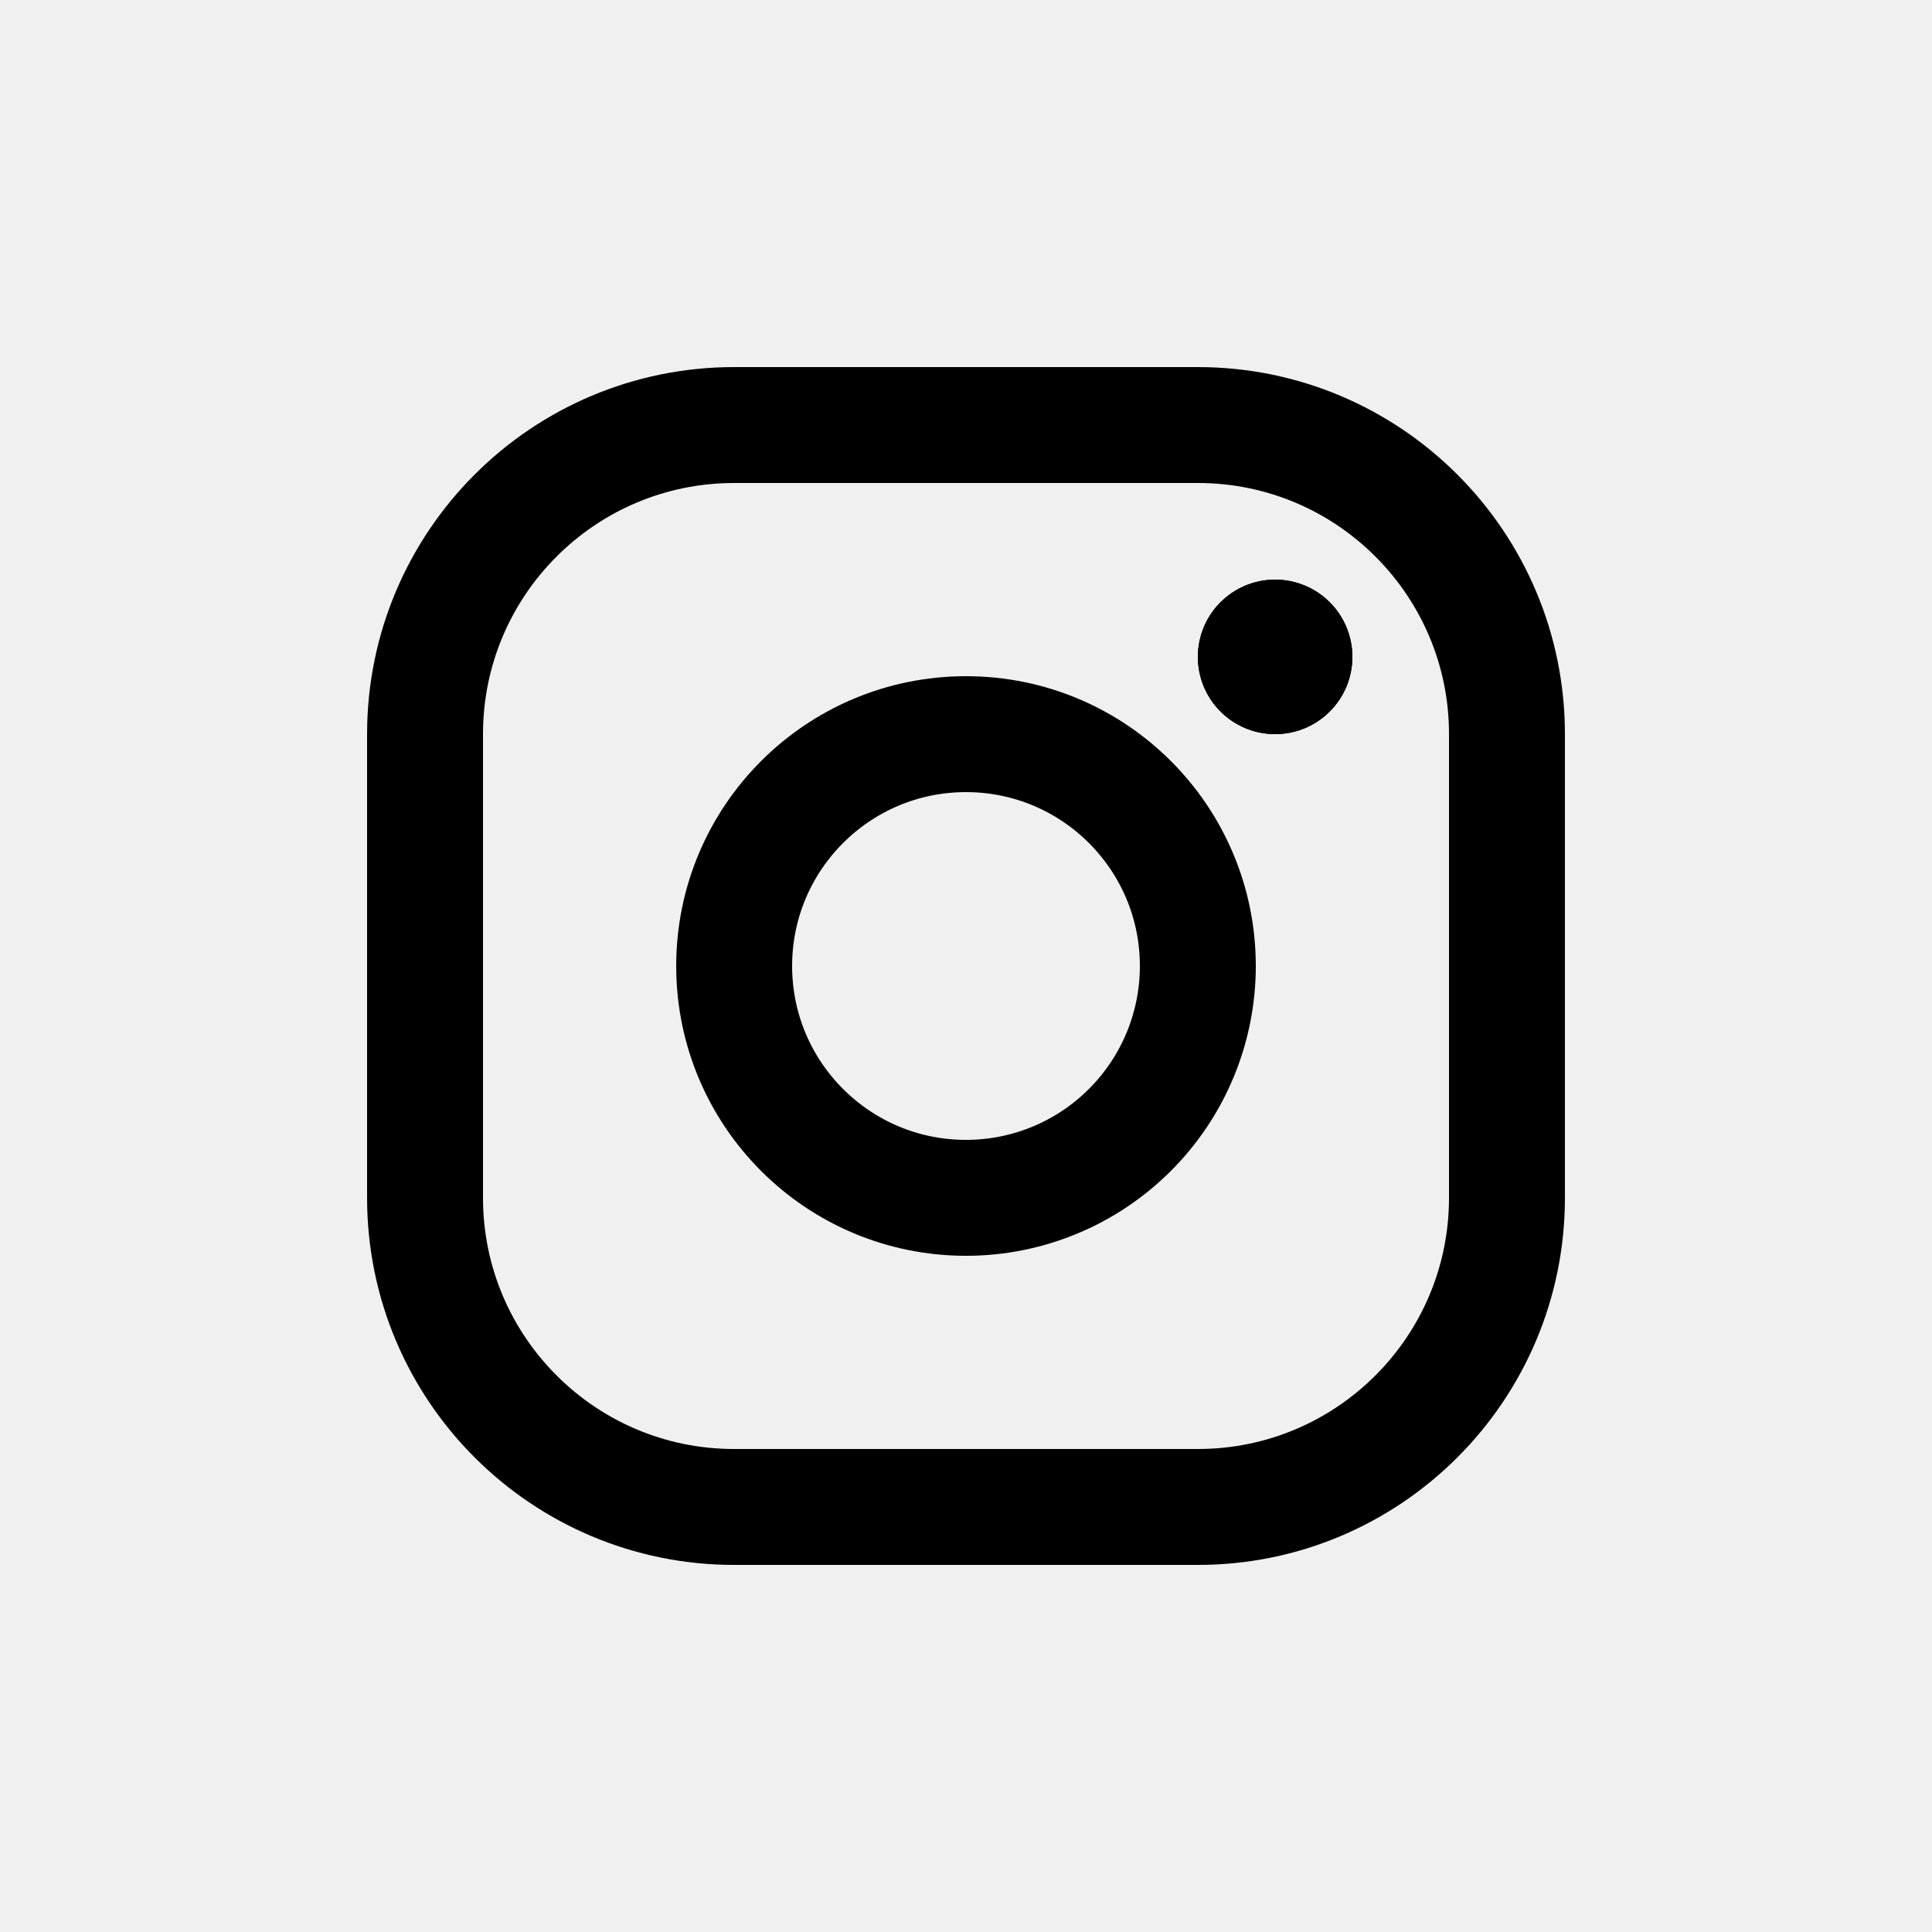
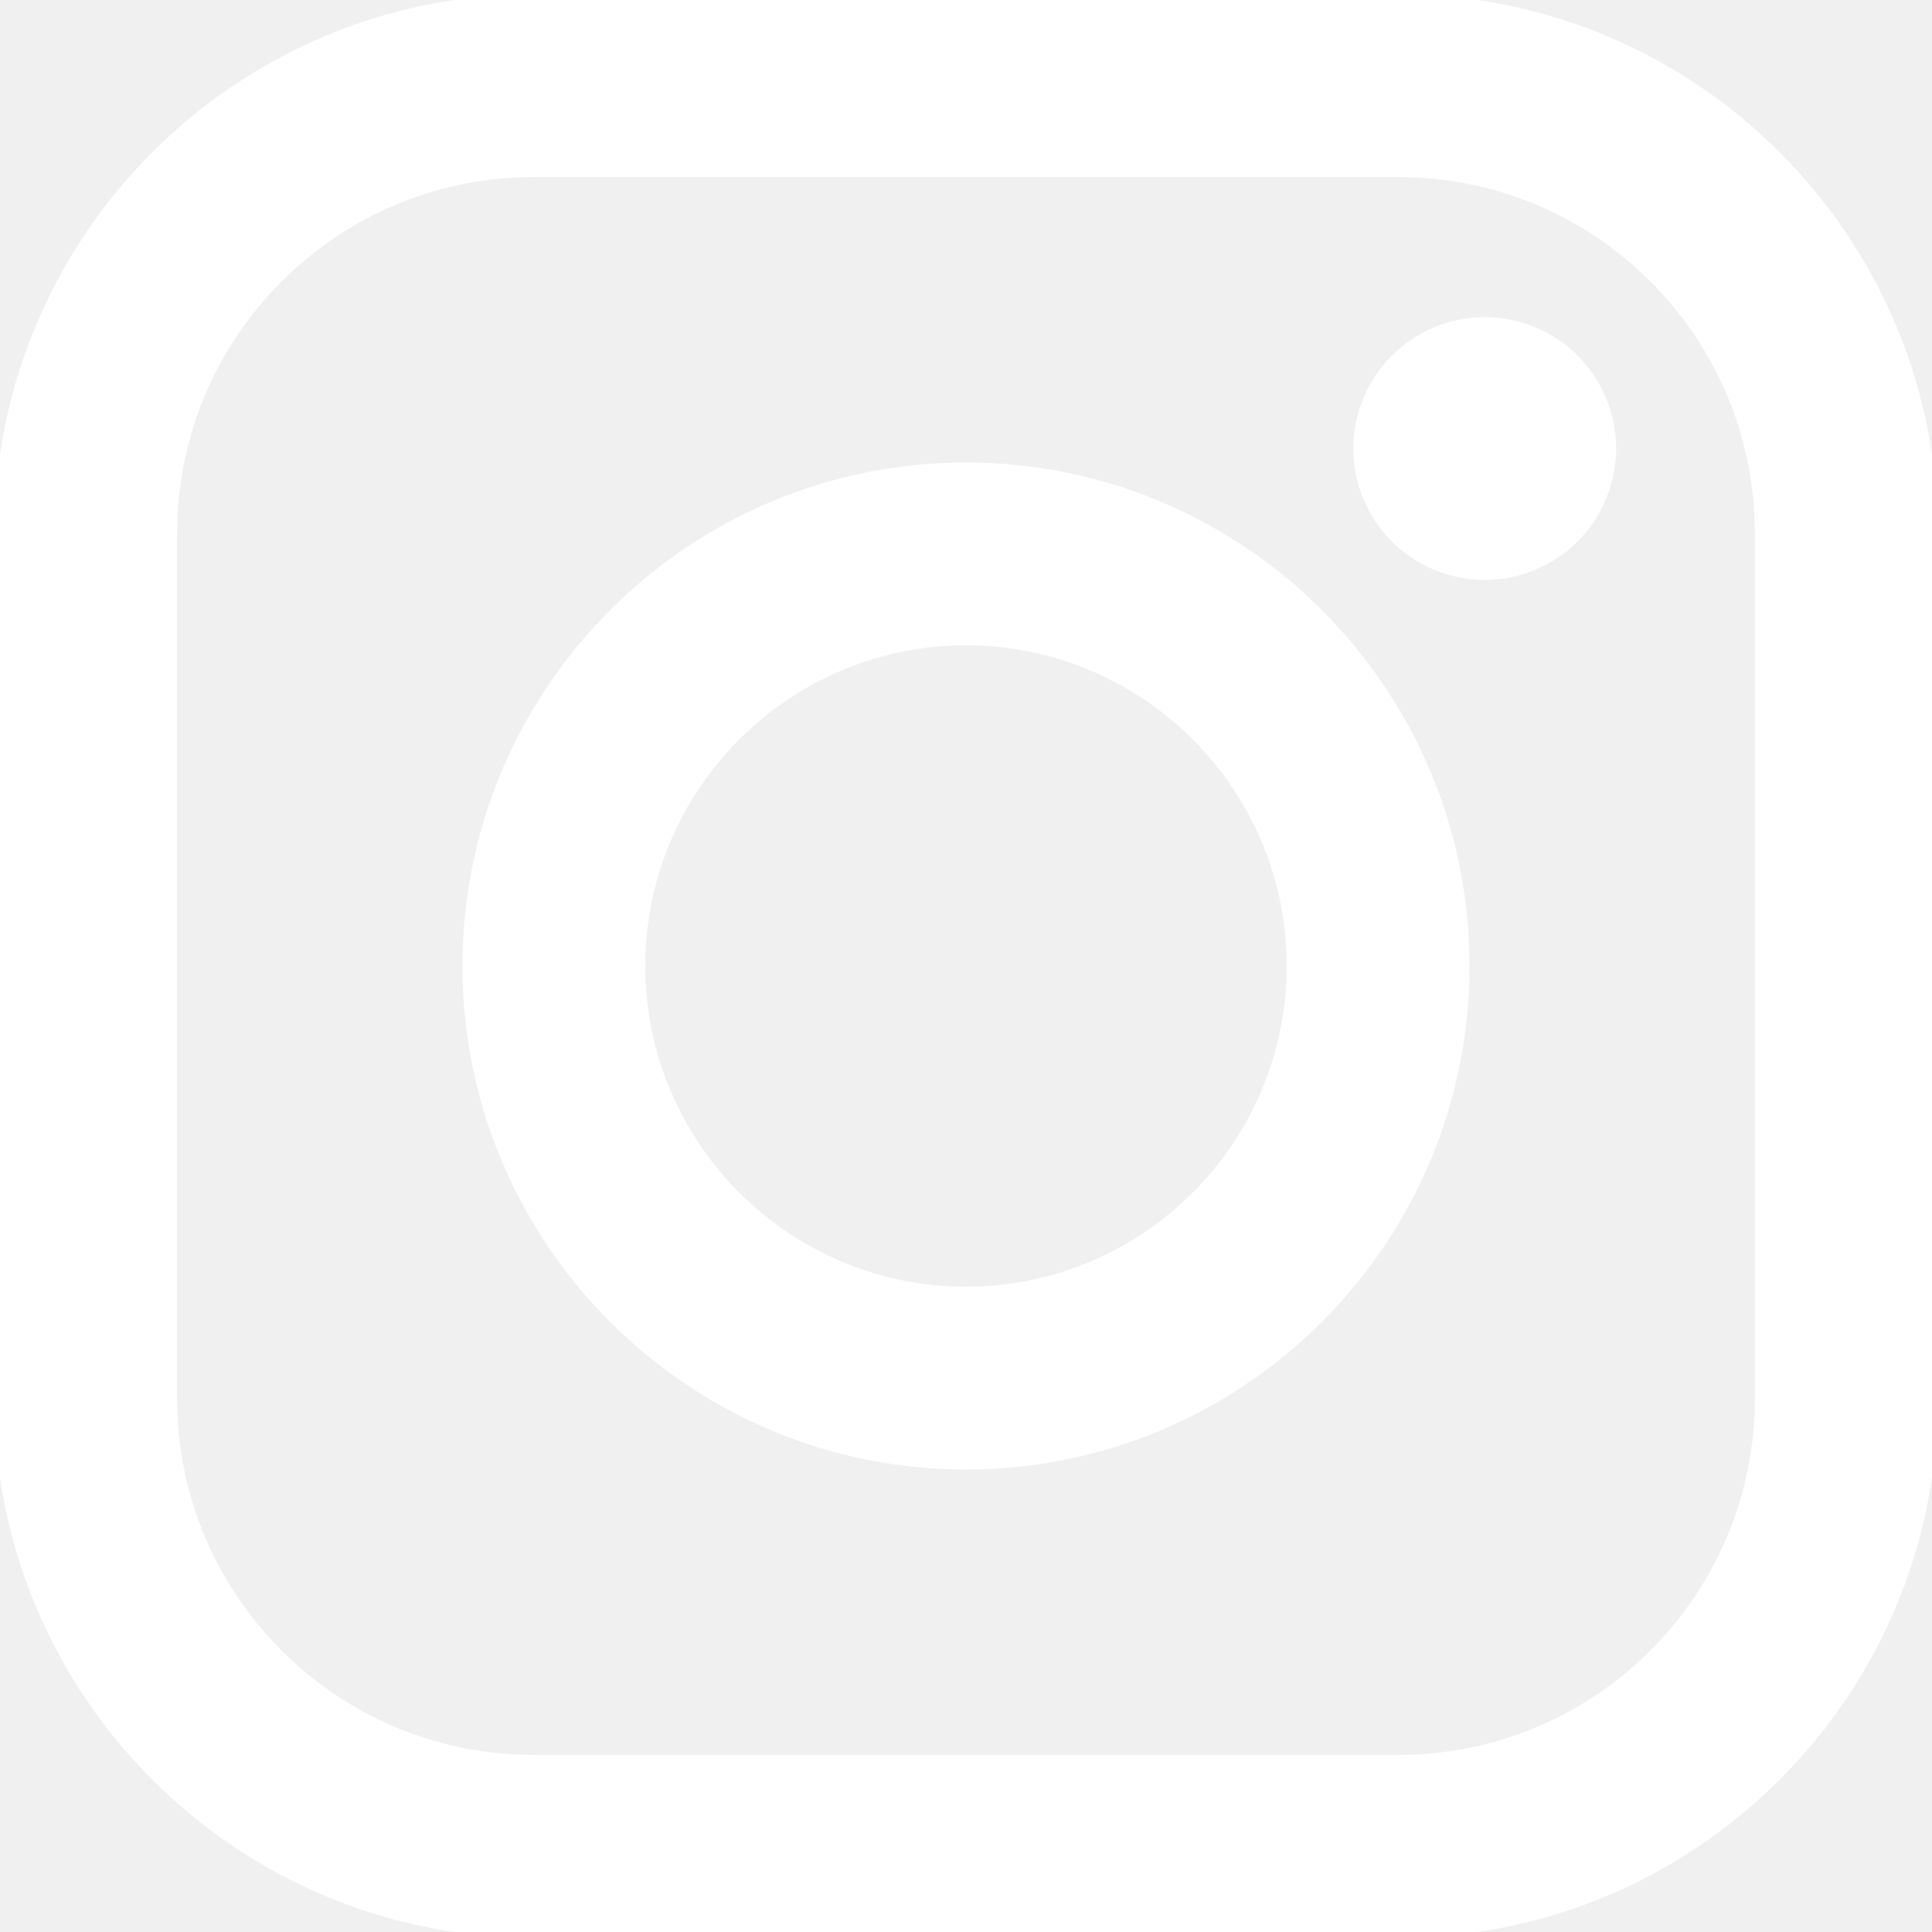
- <svg xmlns="http://www.w3.org/2000/svg" width="800px" height="800px" viewBox="0 -0.5 25 25" fill="none">
-   <path fill-rule="evenodd" clip-rule="evenodd" d="M15.5 5H9.5C7.291 5 5.5 6.791 5.5 9V15C5.5 17.209 7.291 19 9.5 19H15.5C17.709 19 19.5 17.209 19.5 15V9C19.5 6.791 17.709 5 15.5 5Z" stroke="#000000" stroke-width="1.5" stroke-linecap="round" stroke-linejoin="round" />
-   <path fill-rule="evenodd" clip-rule="evenodd" d="M12.5 15C10.843 15 9.5 13.657 9.5 12C9.5 10.343 10.843 9 12.5 9C14.157 9 15.5 10.343 15.5 12C15.5 12.796 15.184 13.559 14.621 14.121C14.059 14.684 13.296 15 12.5 15Z" stroke="#000000" stroke-width="1.5" stroke-linecap="round" stroke-linejoin="round" />
-   <rect x="15.5" y="9" width="2" height="2" rx="1" transform="rotate(-90 15.5 9)" fill="#000000" />
-   <rect x="16" y="8.5" width="1" height="1" rx="0.5" transform="rotate(-90 16 8.5)" stroke="#000000" stroke-linecap="round" />
+ <svg xmlns="http://www.w3.org/2000/svg" fill="#fff" version="1.1" id="Layer_1" width="24" height="24" viewBox="0 0 169.063 169.063" xml:space="preserve" stroke="#fff">
+   <g id="SVGRepo_bgCarrier" stroke-width="0" />
+   <g id="SVGRepo_tracerCarrier" stroke-linecap="round" stroke-linejoin="round" />
+   <g id="SVGRepo_iconCarrier">
+     <g>
+       <path d="M122.406,0H46.654C20.929,0,0,20.93,0,46.655v75.752c0,25.726,20.929,46.655,46.654,46.655h75.752 c25.727,0,46.656-20.93,46.656-46.655V46.655C169.063,20.93,148.133,0,122.406,0z M154.063,122.407 c0,17.455-14.201,31.655-31.656,31.655H46.654C29.2,154.063,15,139.862,15,122.407V46.655C15,29.201,29.2,15,46.654,15h75.752 c17.455,0,31.656,14.201,31.656,31.655V122.407z" />
+       <path d="M84.531,40.97c-24.021,0-43.563,19.542-43.563,43.563c0,24.02,19.542,43.561,43.563,43.561s43.563-19.541,43.563-43.561 C128.094,60.512,108.552,40.97,84.531,40.97z M84.531,113.093c-15.749,0-28.563-12.812-28.563-28.561 c0-15.75,12.813-28.563,28.563-28.563s28.563,12.813,28.563,28.563C113.094,100.281,100.28,113.093,84.531,113.093z" />
+       <path d="M129.921,28.251c-2.89,0-5.729,1.17-7.77,3.22c-2.051,2.04-3.23,4.88-3.23,7.78c0,2.891,1.18,5.73,3.23,7.78 c2.04,2.04,4.88,3.22,7.77,3.22c2.9,0,5.73-1.18,7.78-3.22c2.05-2.05,3.22-4.89,3.22-7.78c0-2.9-1.17-5.74-3.22-7.78 C135.661,29.421,132.821,28.251,129.921,28.251z" />
+     </g>
+   </g>
</svg>
